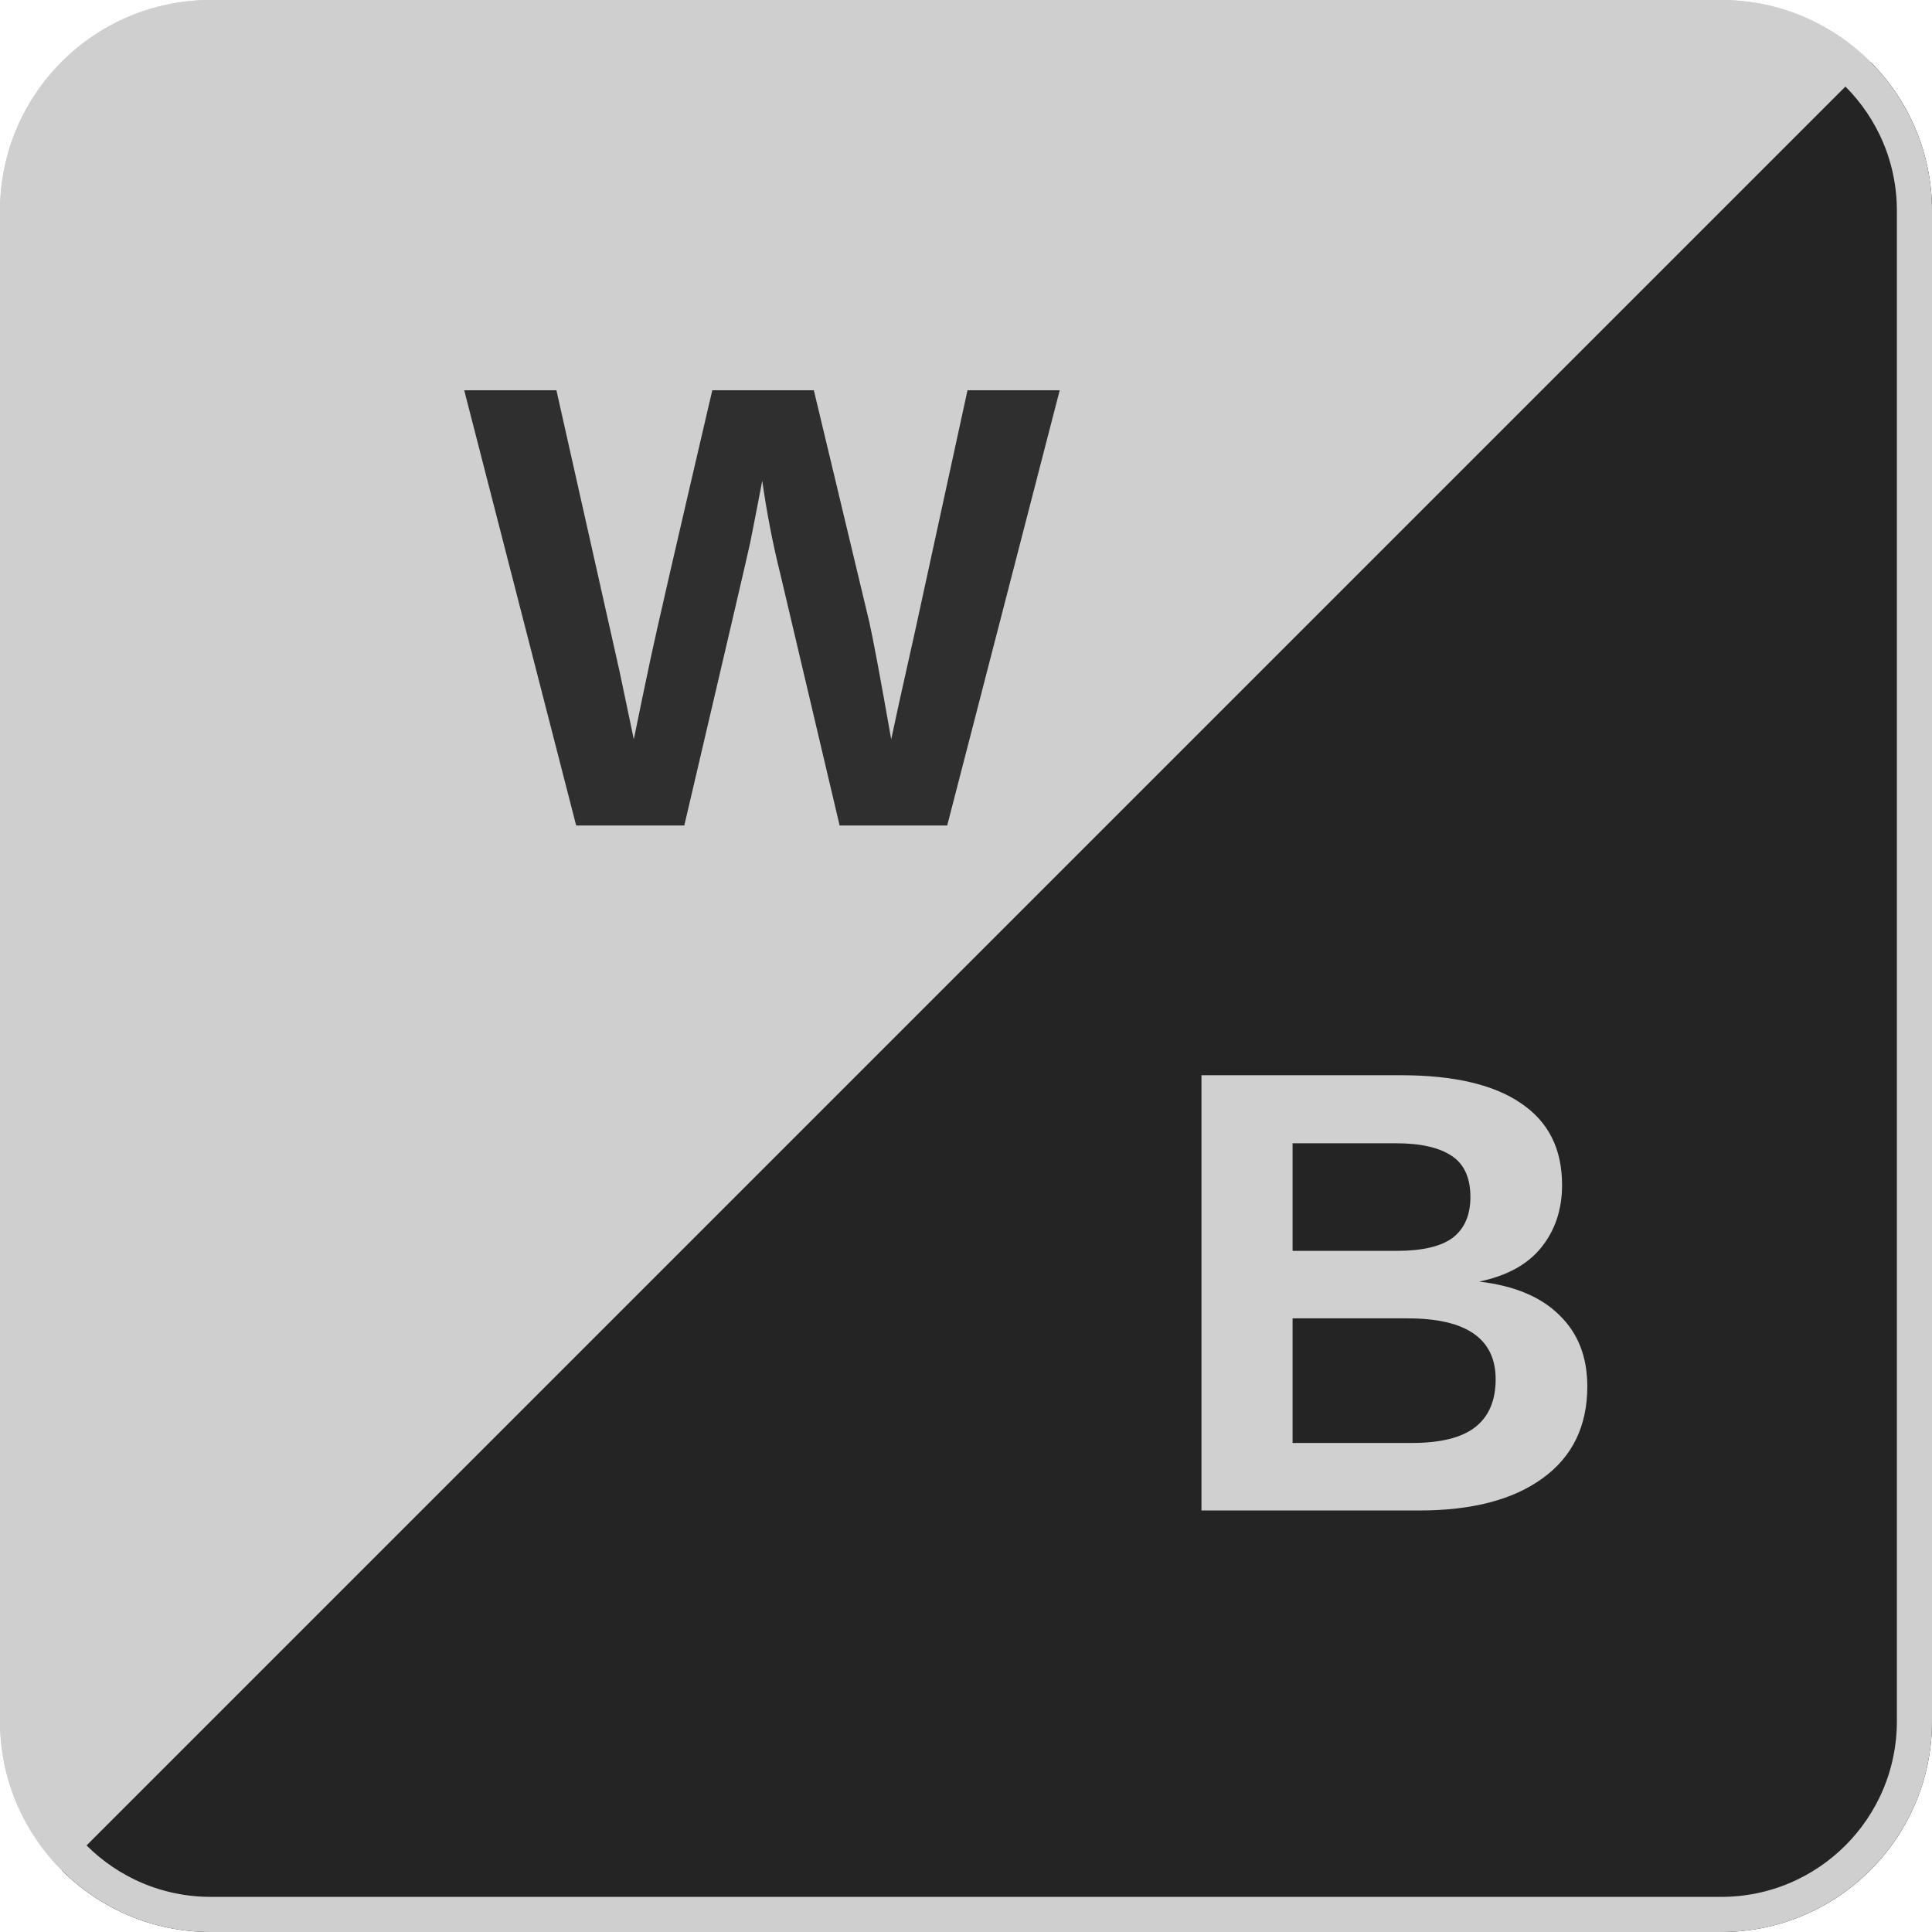
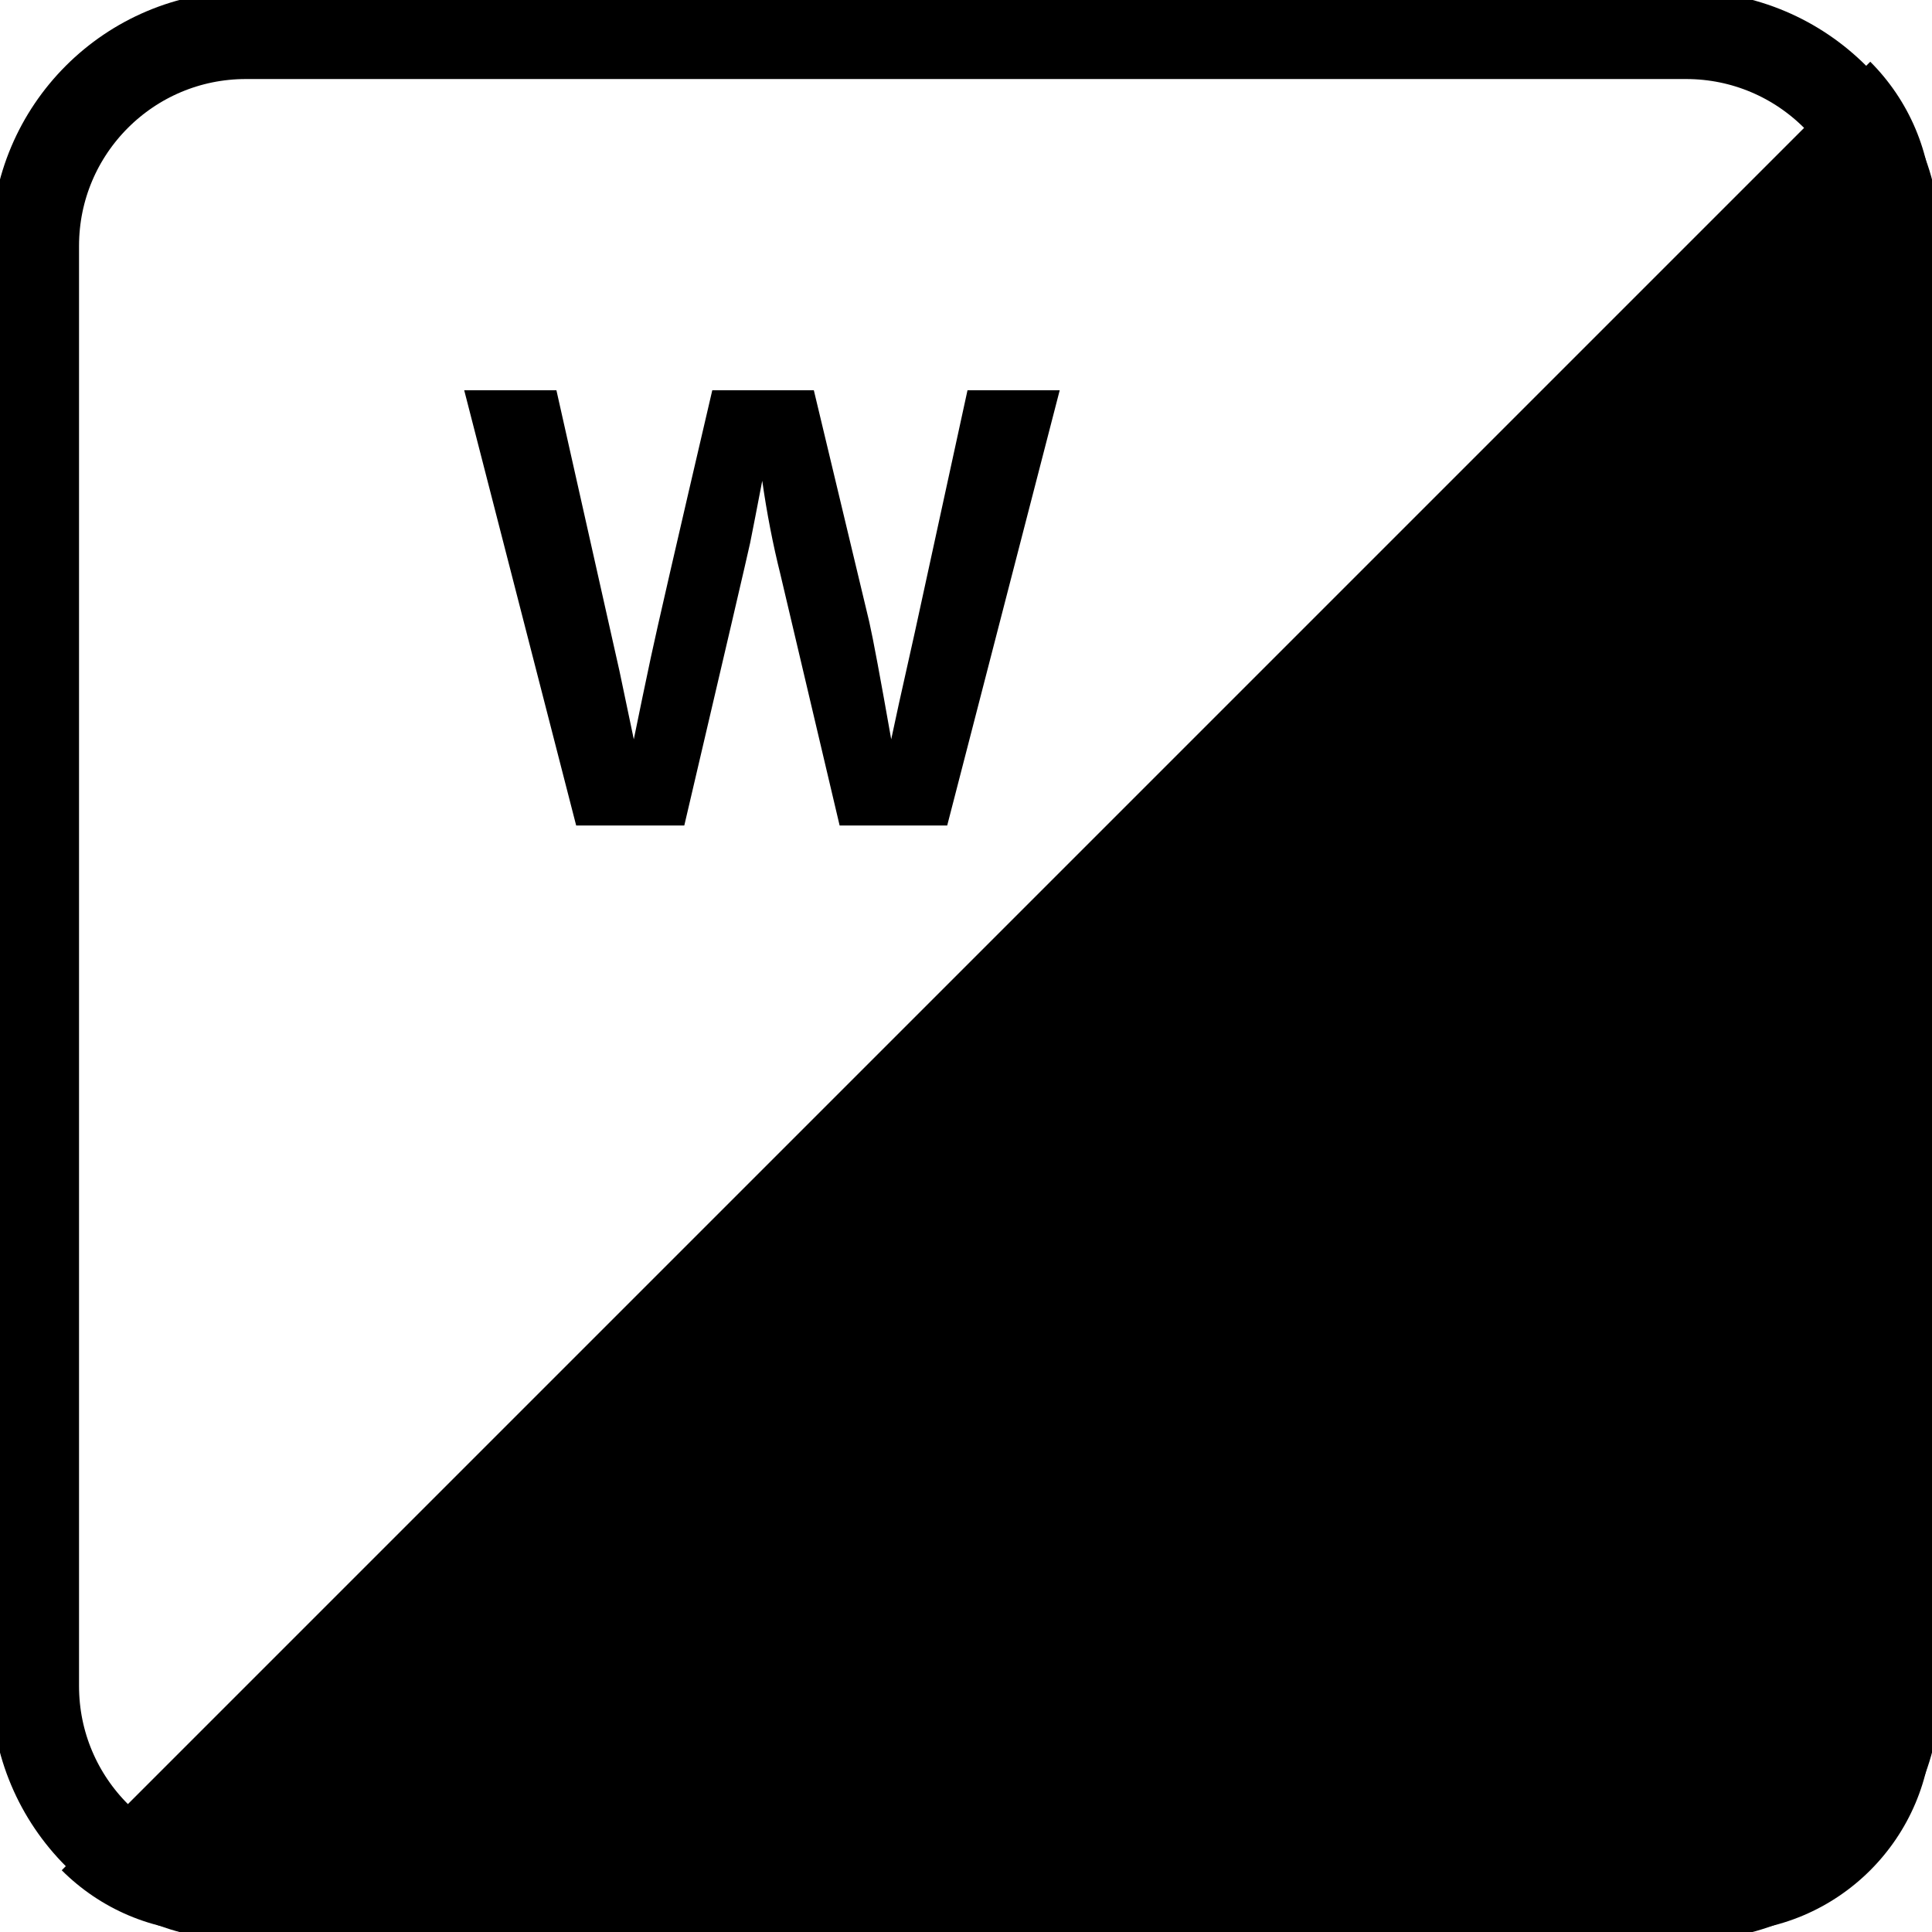
<svg xmlns="http://www.w3.org/2000/svg" width="40" height="40" viewBox="0 0 55 55">
  <defs>
-     <clipPath id="clip">
+     <clipPath id="wbClip">
      <rect x="0" y="0" width="55" height="55" rx="6" />
    </clipPath>
  </defs>
-   <rect x="0" y="0" width="55" height="55" rx="6" fill="#cfcfcf" />
-   <g clip-path="url(#clip)">
-     <path d="M0 55 L55 55 L55 0 Z" fill="#242424" />
+   <rect x="1" y="1" width="53" height="53" rx="6" fill="none" stroke="black" stroke-width="2.5" />
+   <g clip-path="url(#wbClip)">
+     <path d="M0 55 L55 55 L55 0 Z" fill="black" />
  </g>
-   <text x="13.2" y="23.5" font-family="Arial, Helvetica, sans-serif" font-size="18" font-weight="700" fill="#2f2f2f">W</text>
-   <text x="33.0" y="43.0" font-family="Arial, Helvetica, sans-serif" font-size="18" font-weight="700" fill="#d0d0d0">B</text>
-   <rect x="0.5" y="0.5" width="54" height="54" rx="5.5" fill="none" stroke="#cfcfcf" stroke-width="1" />
+   <text x="13.2" y="23.5" font-family="Arial, Helvetica, sans-serif" font-size="18" font-weight="700" fill="black">W</text>
+   <text x="33.0" y="43.0" font-family="Arial, Helvetica, sans-serif" font-size="18" font-weight="700" fill="black">B</text>
</svg>
